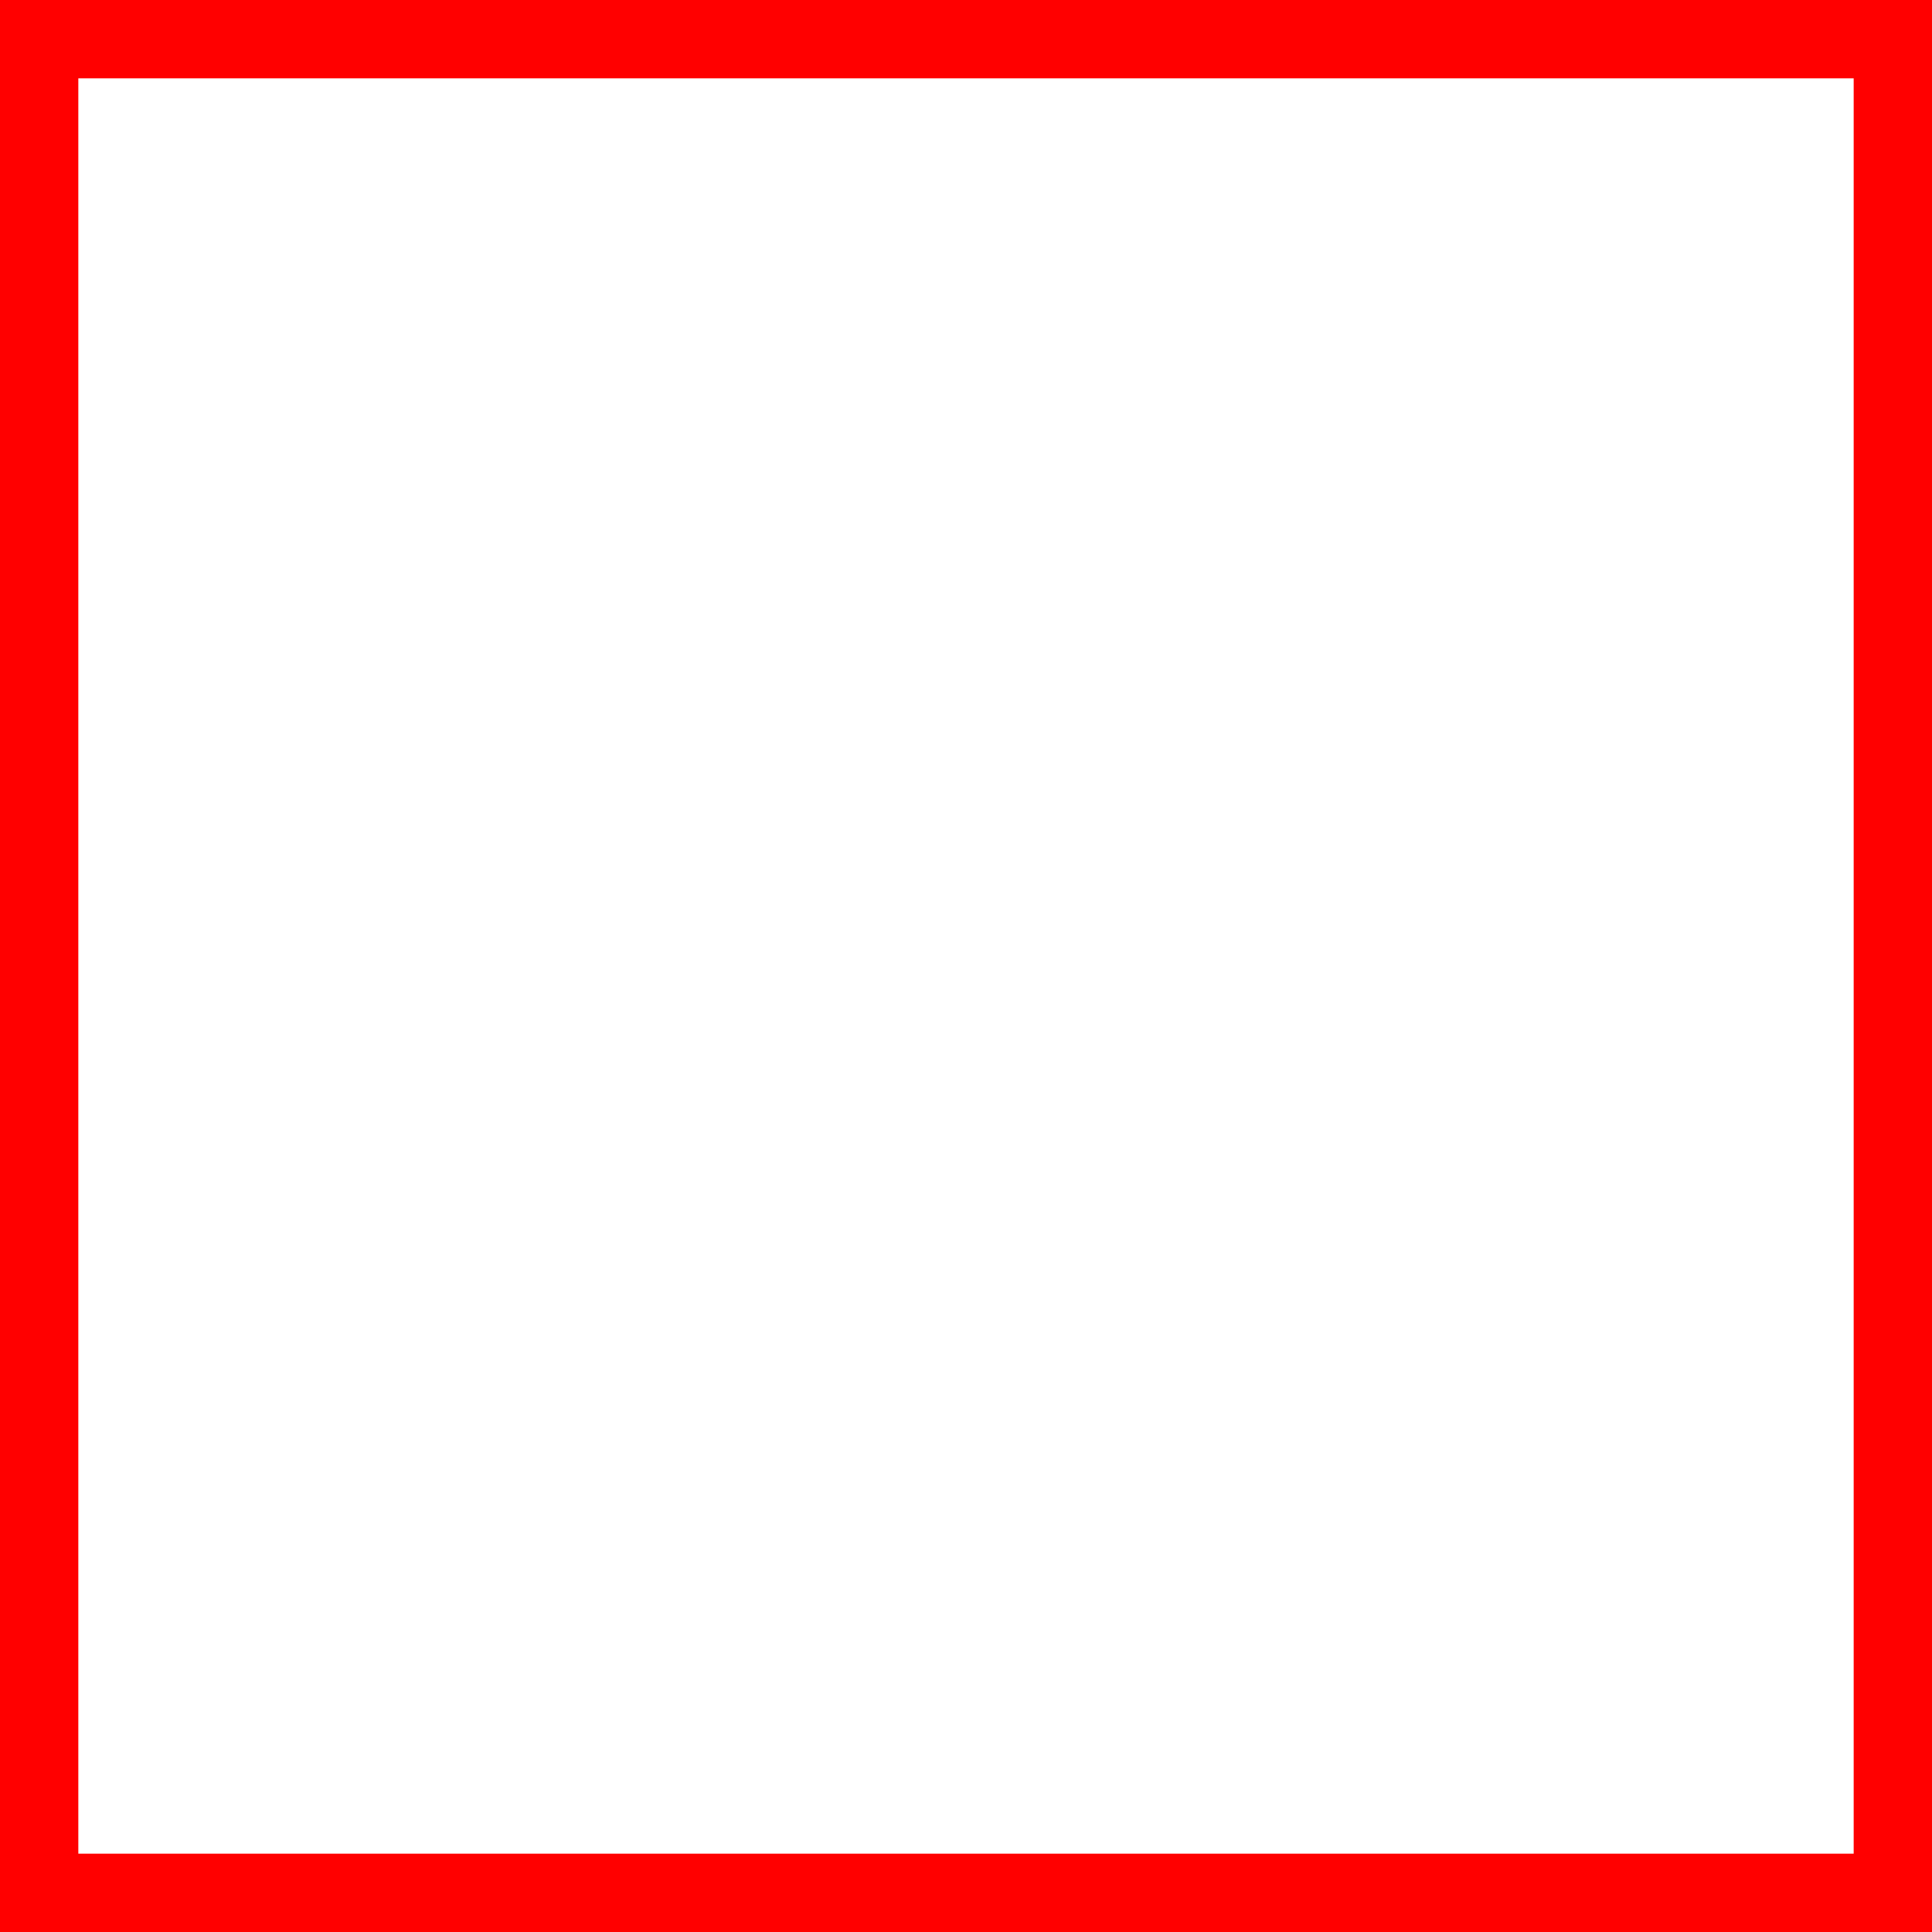
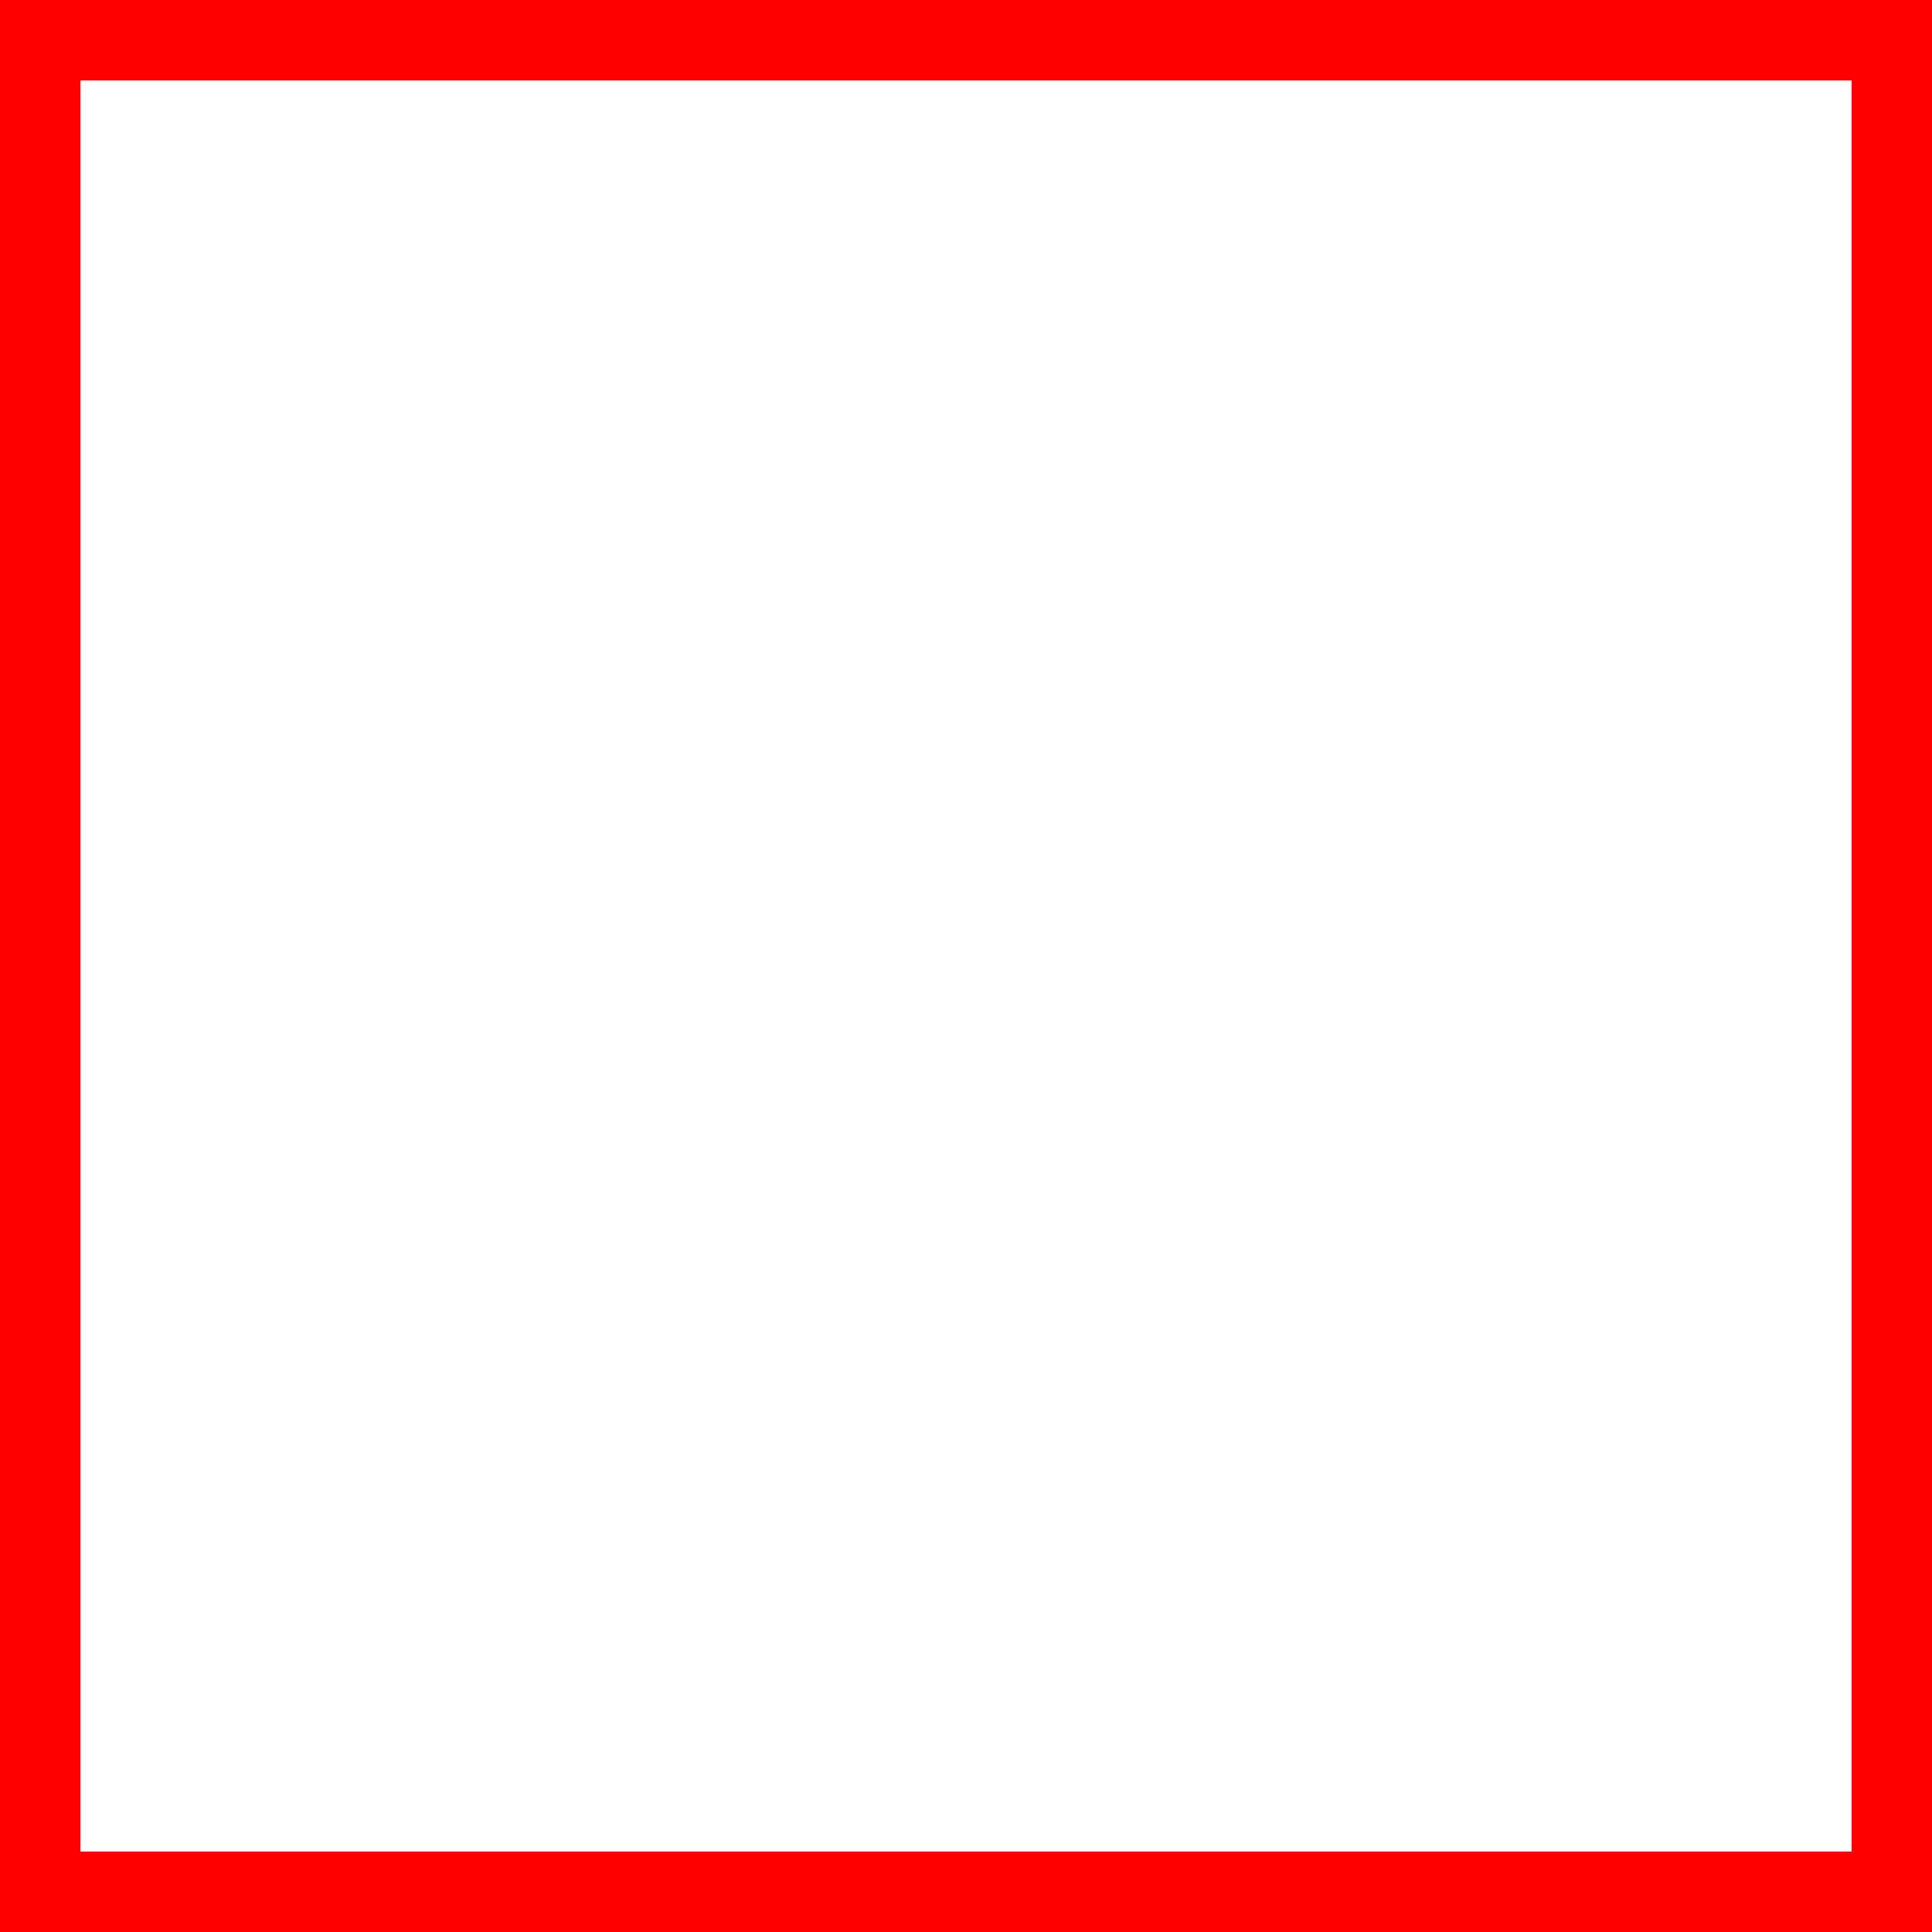
- <svg xmlns="http://www.w3.org/2000/svg" version="1.1" width="37.0" height="37.0" font-size="1" viewBox="0 0 37 37">
+ <svg xmlns="http://www.w3.org/2000/svg" version="1.1" width="36.0" height="36.0" font-size="1" viewBox="0 0 36 36">
  <g>
-     <g stroke="rgb(255,0,0)" stroke-opacity="1.0" fill="rgb(0,0,0)" fill-opacity="0.0" stroke-width="3.0" stroke-linecap="butt" stroke-linejoin="miter" font-size="1.0em" stroke-miterlimit="10.0">
-       <g transform="matrix(1.0,0.0,0.0,1.0,18.5,18.5)">
-         <path d="M 18.5,18.5 v -37.0 h -37.0 v 37.0 h 37.0 Z" />
+     <g transform="matrix(1.0,0.0,0.0,1.0,-2.0,-2.0)">
+       <g stroke="rgb(255,0,0)" stroke-opacity="1.0" fill="rgb(0,0,0)" fill-opacity="0.0" stroke-width="3.0" font-size="1.0em">
+         <path d="M 38.0,38.0 v -36.0 h -36.0 v 36.0 h 36.0 Z" />
      </g>
    </g>
  </g>
</svg>
